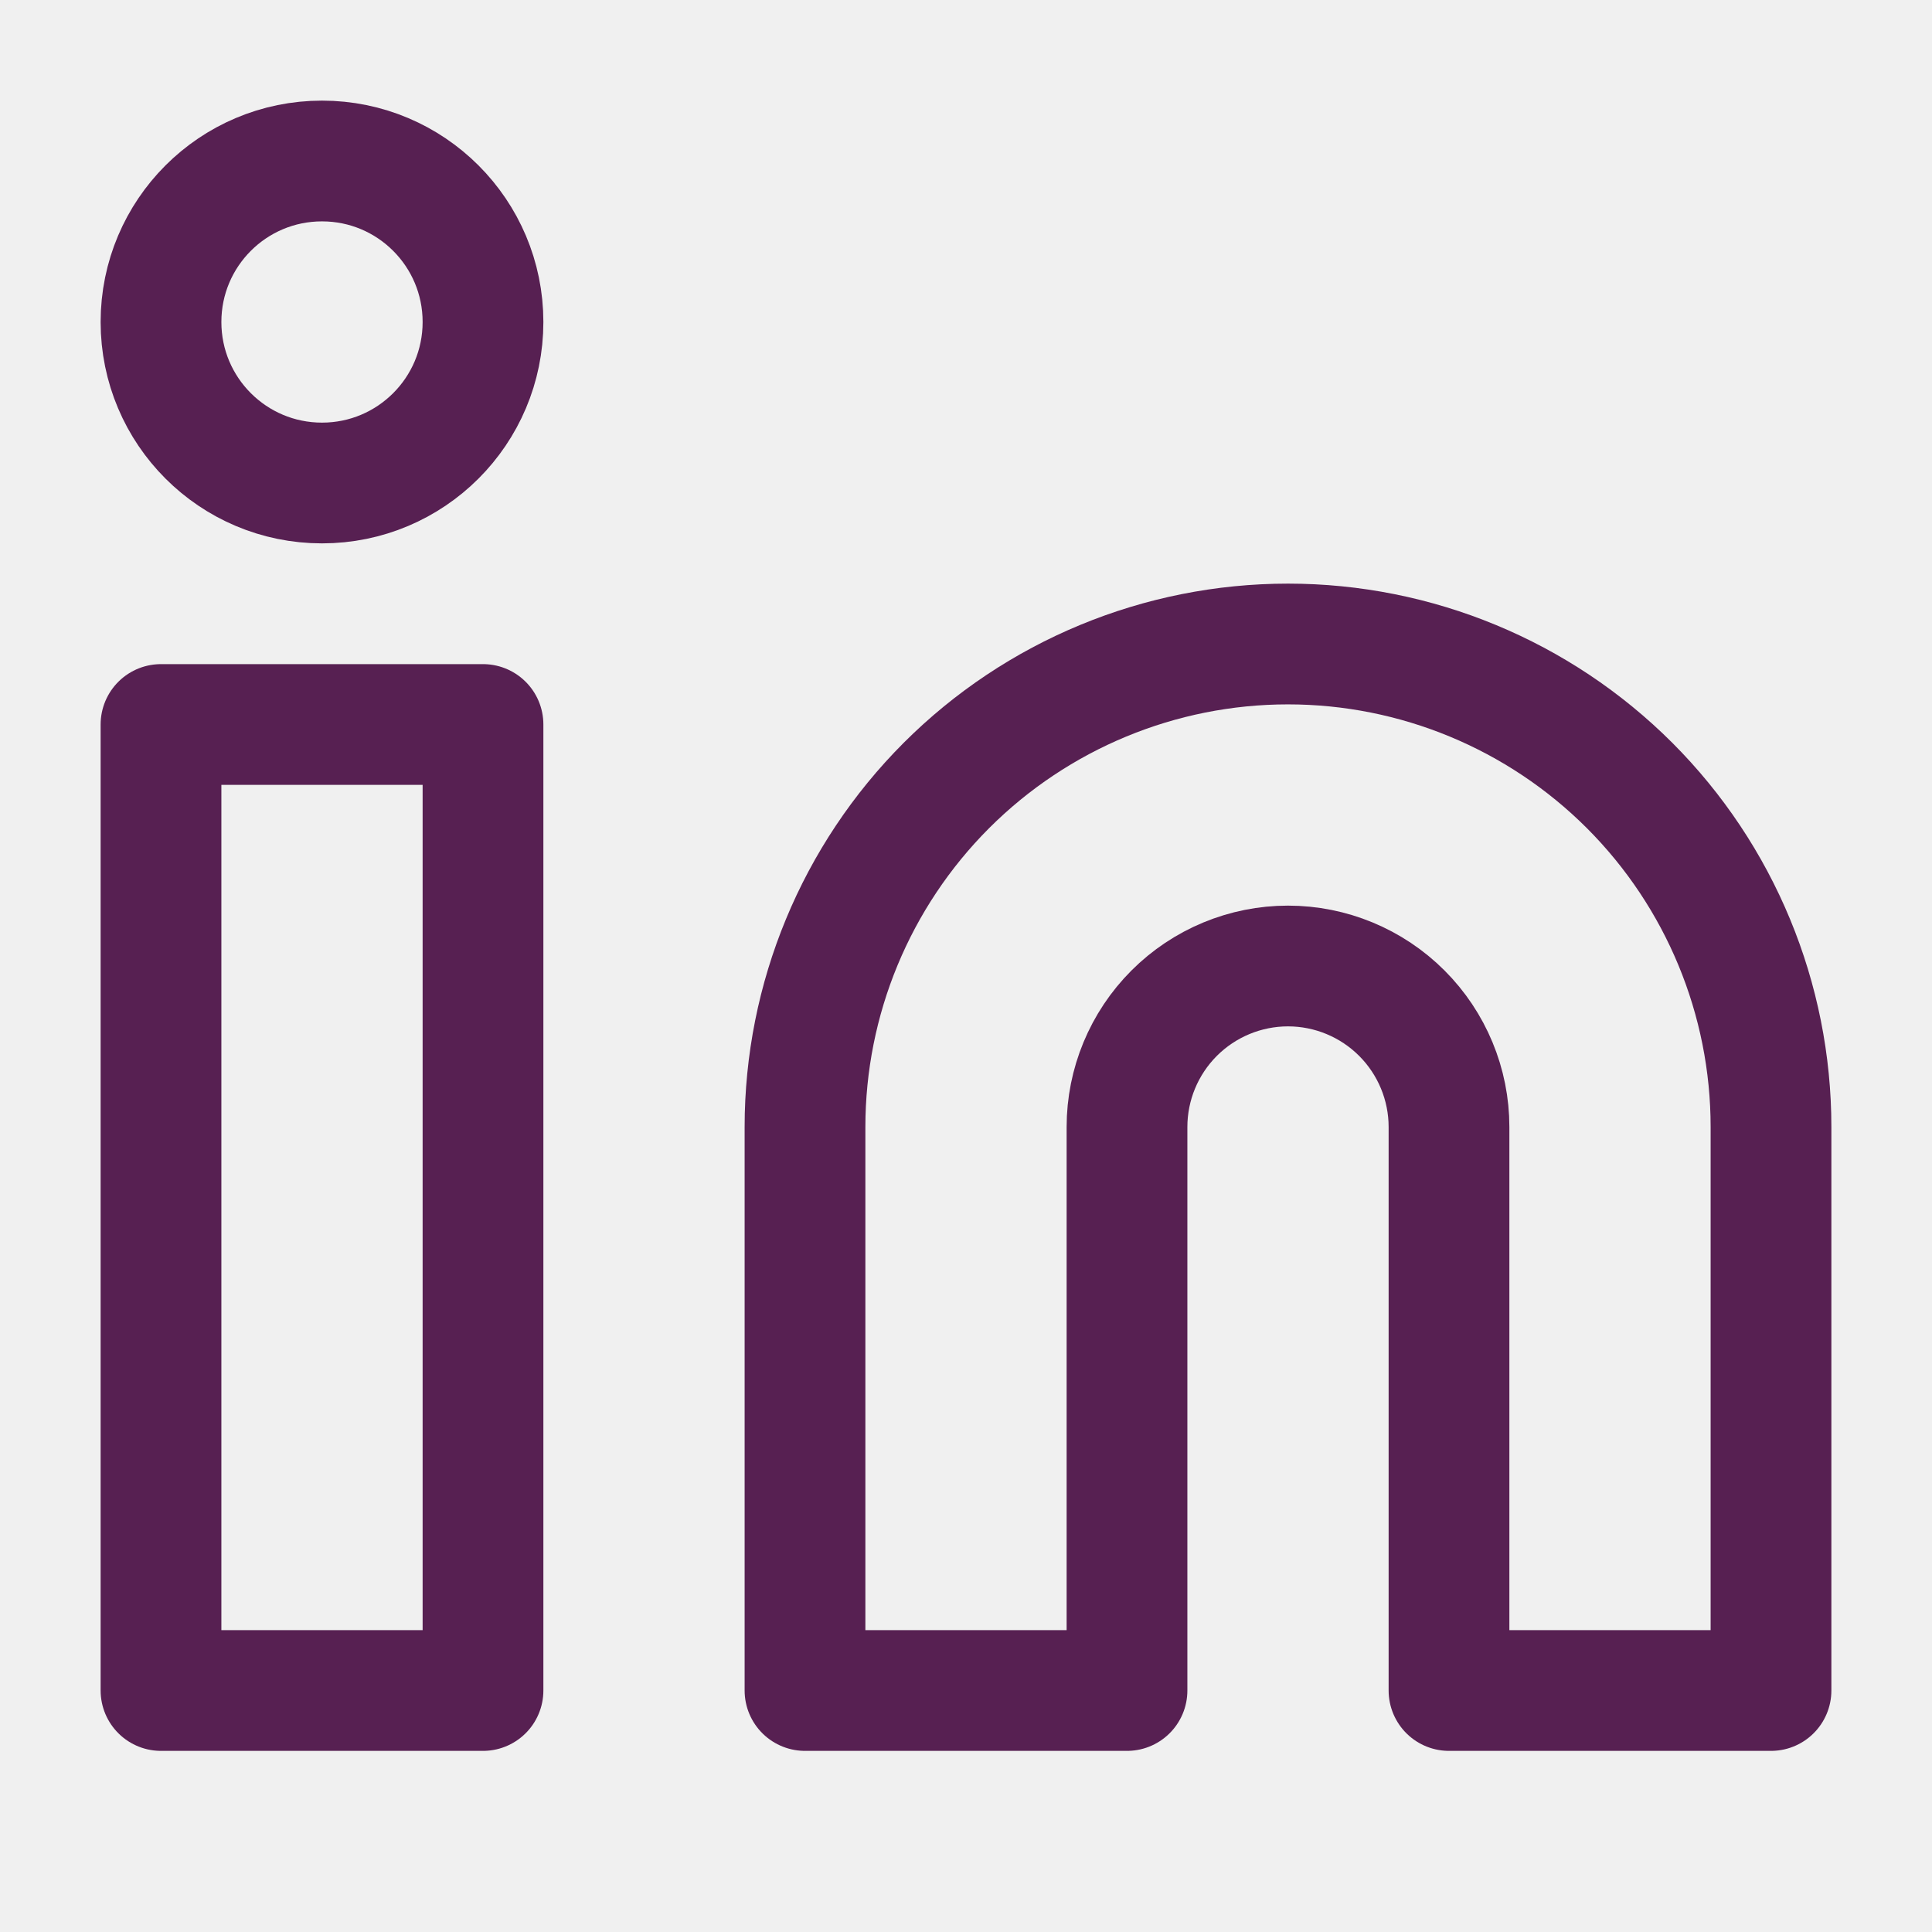
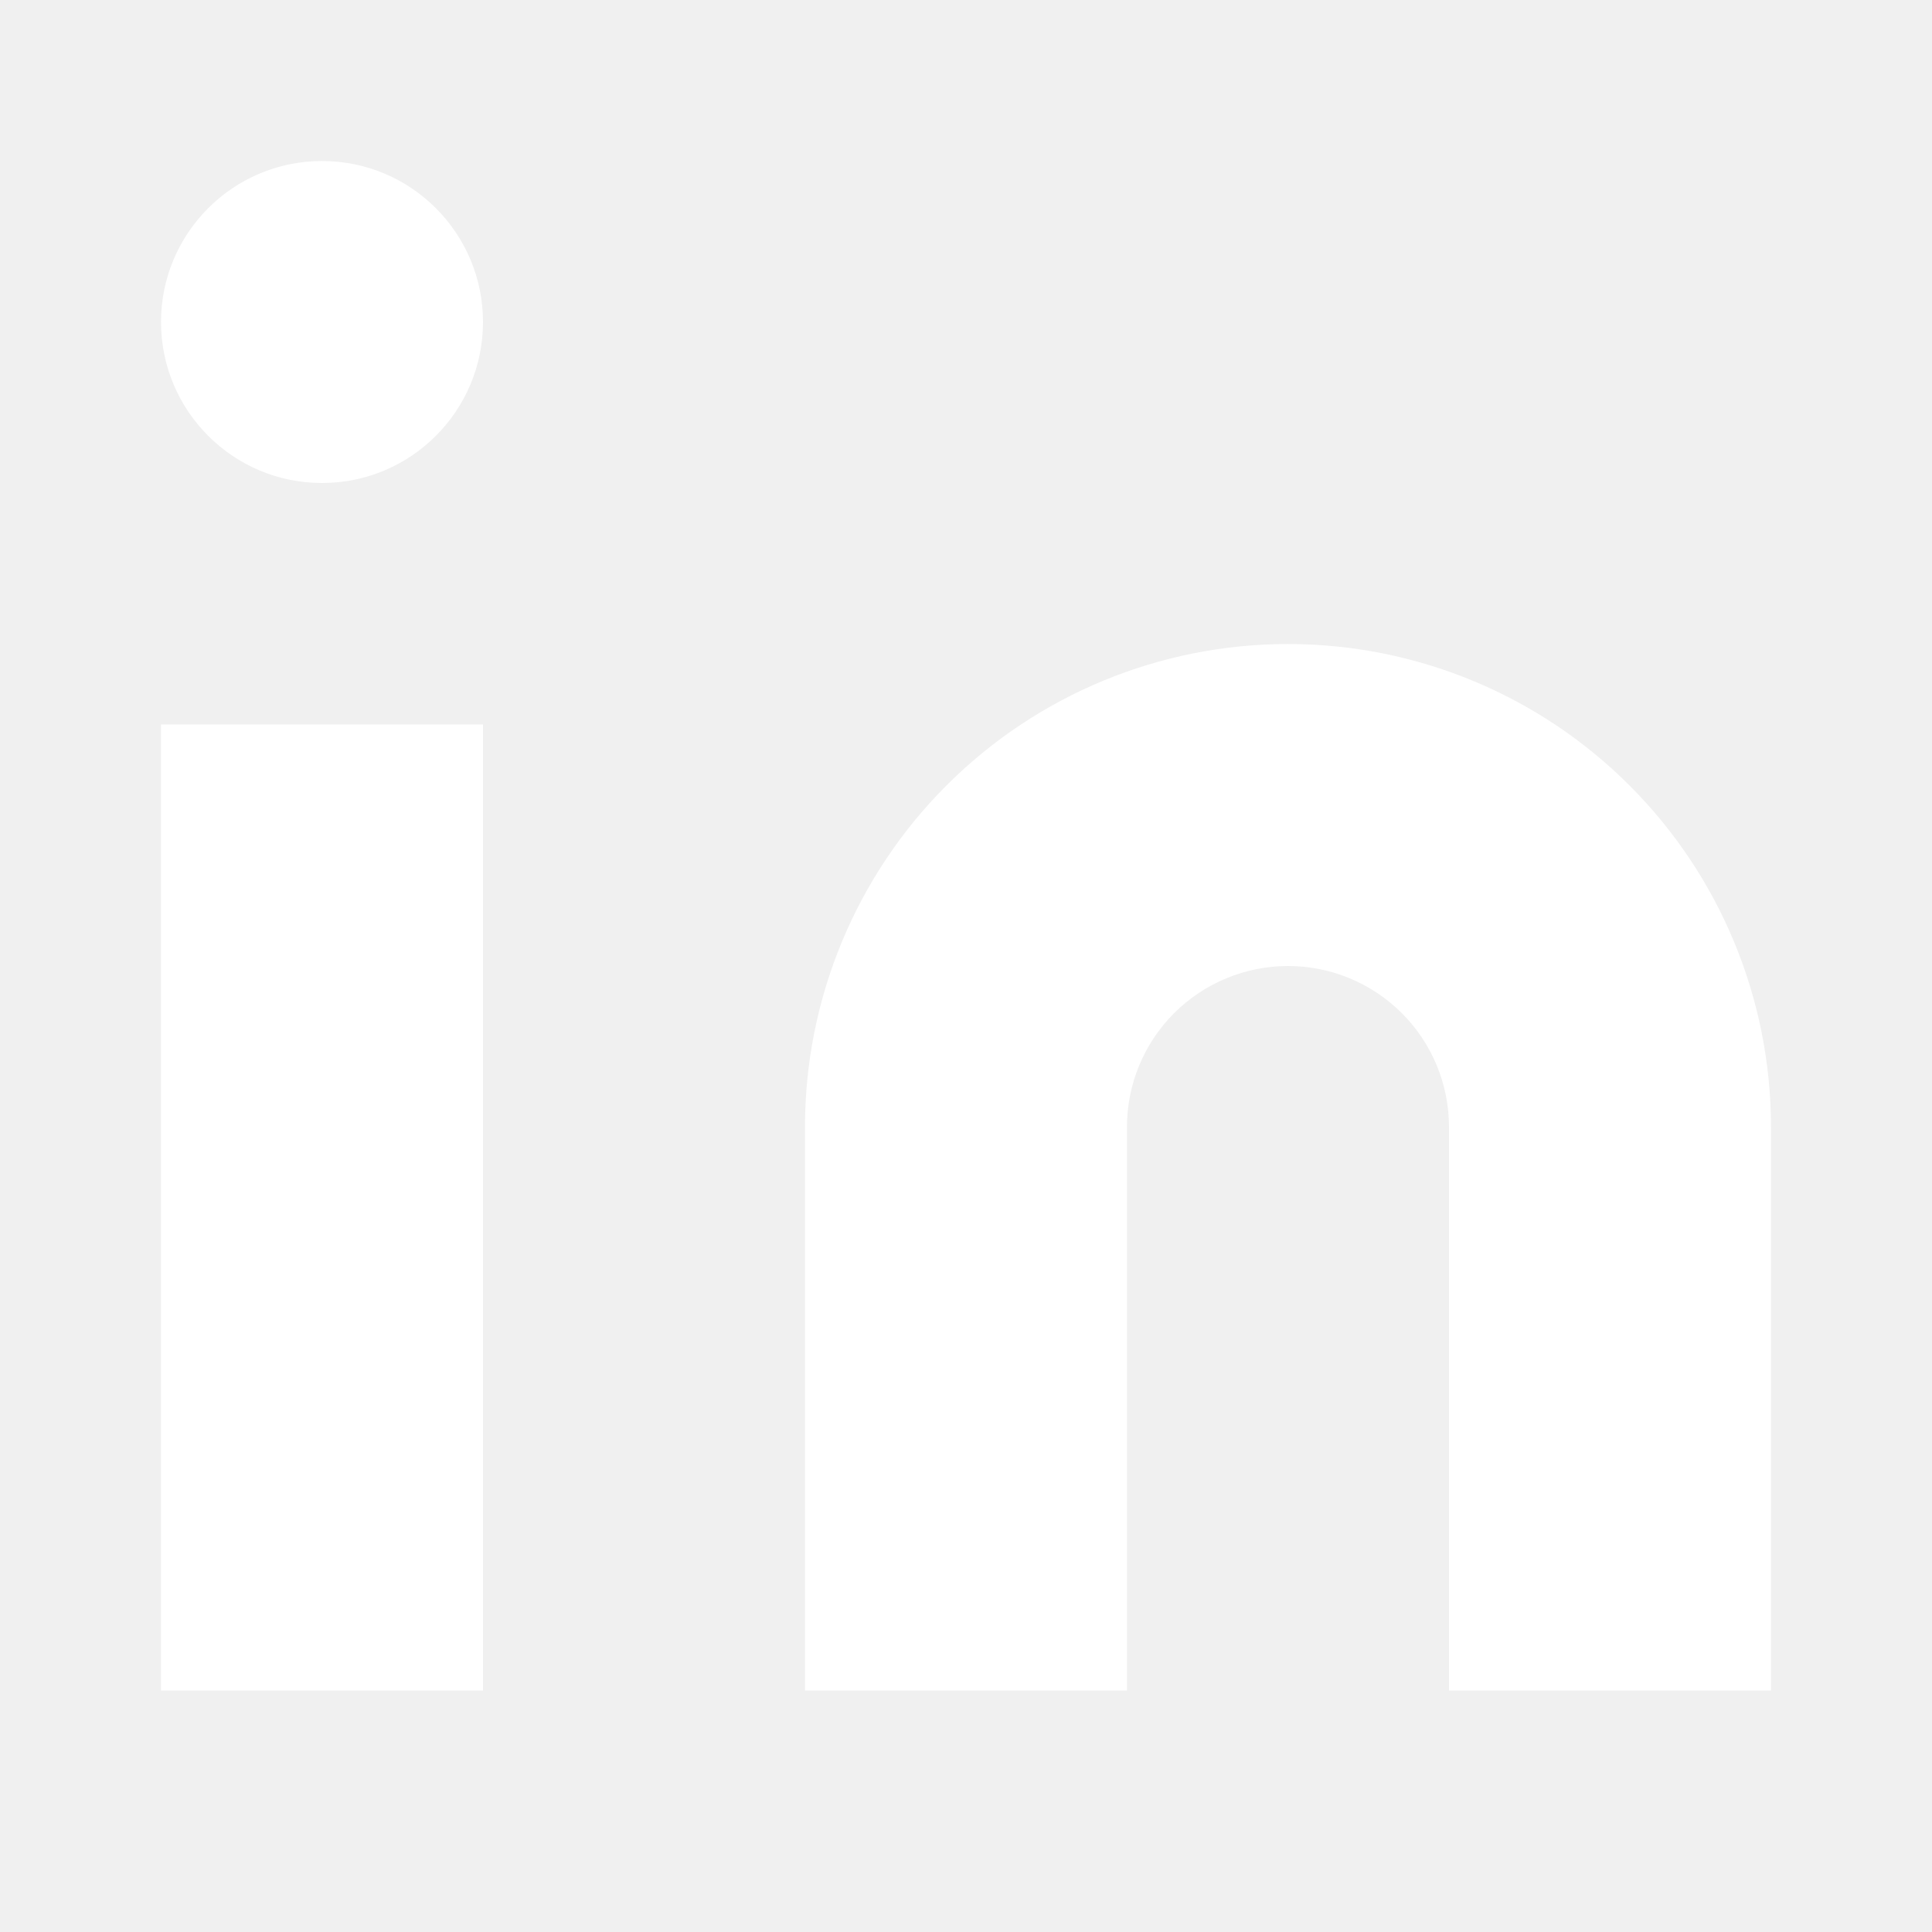
- <svg xmlns="http://www.w3.org/2000/svg" width="24" height="24" viewBox="0 0 24 24" fill="none">
-   <path d="M16 8C17.591 8 19.117 8.632 20.243 9.757C21.368 10.883 22 12.409 22 14V21H18V14C18 13.47 17.789 12.961 17.414 12.586C17.039 12.211 16.53 12 16 12C15.47 12 14.961 12.211 14.586 12.586C14.211 12.961 14 13.47 14 14V21H10V14C10 12.409 10.632 10.883 11.757 9.757C12.883 8.632 14.409 8 16 8V8Z" stroke="#572052" stroke-width="1.5" stroke-linecap="round" stroke-linejoin="round" />
-   <path d="M6 9H2V21H6V9Z" stroke="#572052" stroke-width="1.5" stroke-linecap="round" stroke-linejoin="round" />
-   <path d="M4 6C5.105 6 6 5.105 6 4C6 2.895 5.105 2 4 2C2.895 2 2 2.895 2 4C2 5.105 2.895 6 4 6Z" stroke="#572052" stroke-width="1.5" stroke-linecap="round" stroke-linejoin="round" />
+ <svg xmlns="http://www.w3.org/2000/svg" width="32" height="32" viewBox="0 0 32 32" fill="none">
+   <path d="M21.333 10.667C23.455 10.667 25.49 11.509 26.99 13.01C28.49 14.51 29.333 16.545 29.333 18.667V28H24V18.667C24 17.959 23.719 17.281 23.219 16.781C22.718 16.281 22.04 16 21.333 16C20.626 16 19.948 16.281 19.447 16.781C18.947 17.281 18.666 17.959 18.666 18.667V28H13.333V18.667C13.333 16.545 14.176 14.51 15.676 13.01C17.176 11.509 19.211 10.667 21.333 10.667Z" fill="white" />
+   <path d="M8 12H2.667V28H8V12Z" fill="white" />
+   <path d="M5.334 8C6.806 8 8 6.806 8 5.333C8 3.861 6.806 2.667 5.334 2.667C3.861 2.667 2.667 3.861 2.667 5.333C2.667 6.806 3.861 8 5.334 8Z" fill="white" />
</svg>
